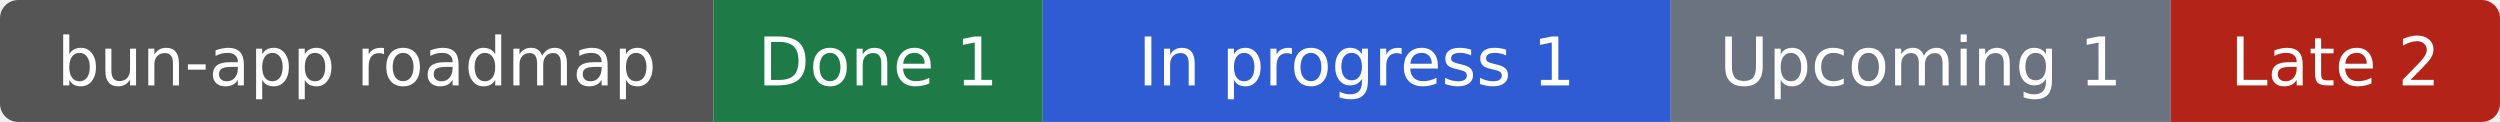
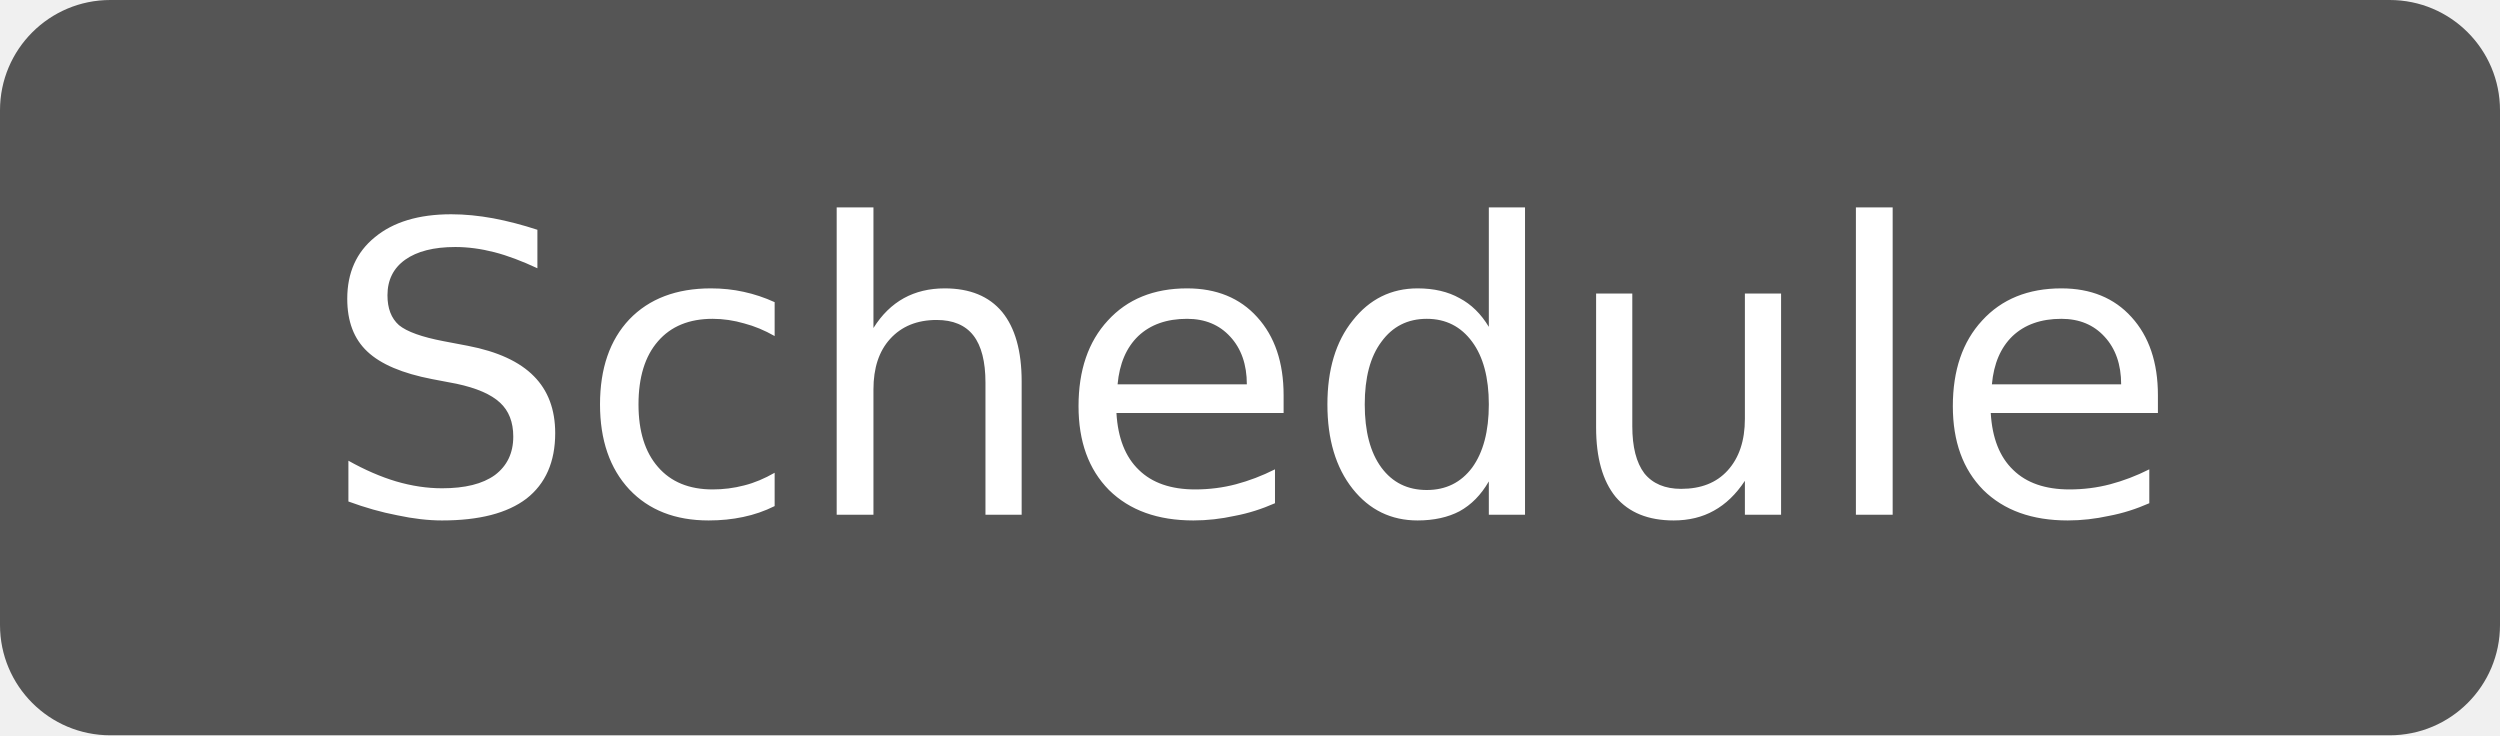
- <svg xmlns="http://www.w3.org/2000/svg" width="410" height="20" role="img" aria-label="bun-app roadmap: 1 done, 1 in progress, 1 upcoming, 2 late">
+ <svg xmlns="http://www.w3.org/2000/svg" width="68" height="20" role="img" aria-label="Schedule: no tasks">
  <clipPath id="r">
-     <rect width="410" height="20" rx="3" />
+     <rect width="68" height="20" rx="3" />
  </clipPath>
  <g clip-path="url(#r)" font-family="Verdana,DejaVu Sans,sans-serif" font-size="11" text-anchor="middle">
-     <rect x="0" width="117" height="20" fill="#555" />
-     <text x="58.5" y="14" fill="#fff">bun-app roadmap</text>
-     <rect x="117" width="54" height="20" fill="#1E7A46" />
-     <text x="144" y="14" fill="#fff">Done 1</text>
-     <rect x="171" width="103" height="20" fill="#2F5BD3" />
-     <text x="222.5" y="14" fill="#fff">In progress 1</text>
-     <rect x="274" width="82" height="20" fill="#6B7280" />
-     <text x="315" y="14" fill="#fff">Upcoming 1</text>
-     <rect x="356" width="54" height="20" fill="#B42318" />
-     <text x="383" y="14" fill="#fff">Late 2</text>
+     <rect x="0" width="68" height="20" fill="#555" />
+     <text x="34" y="14" fill="#fff">Schedule</text>
  </g>
</svg>
